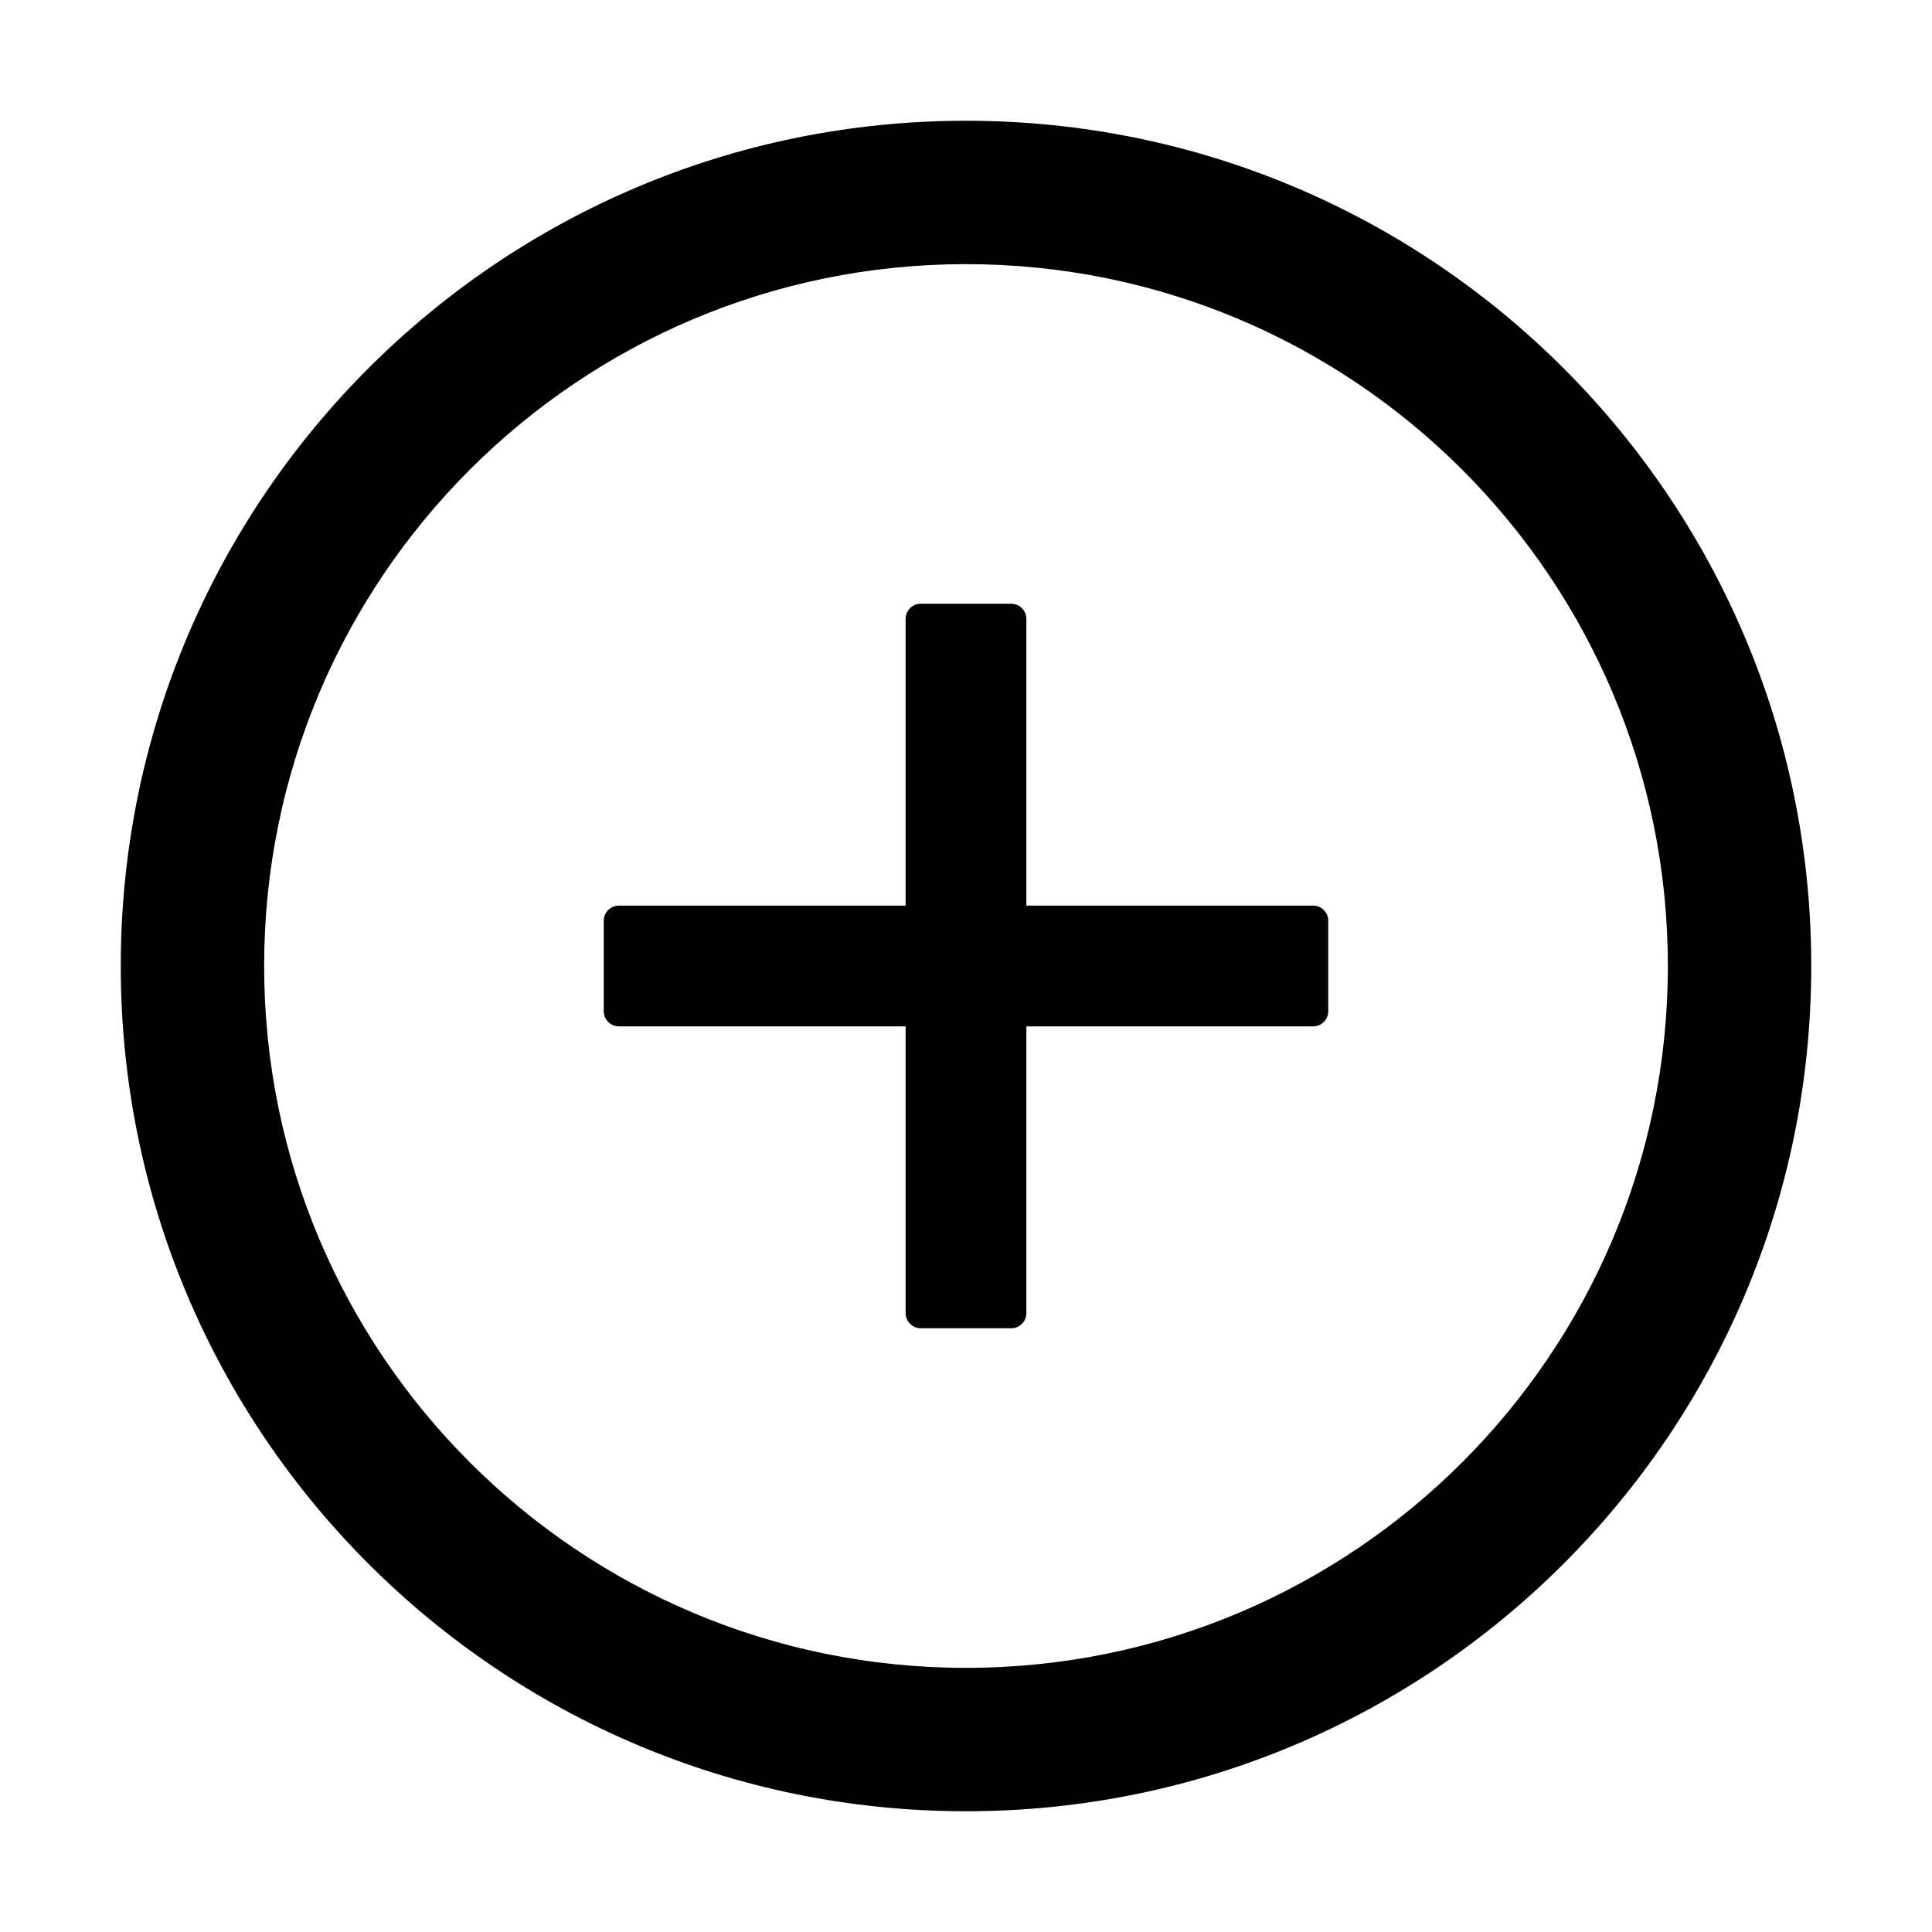
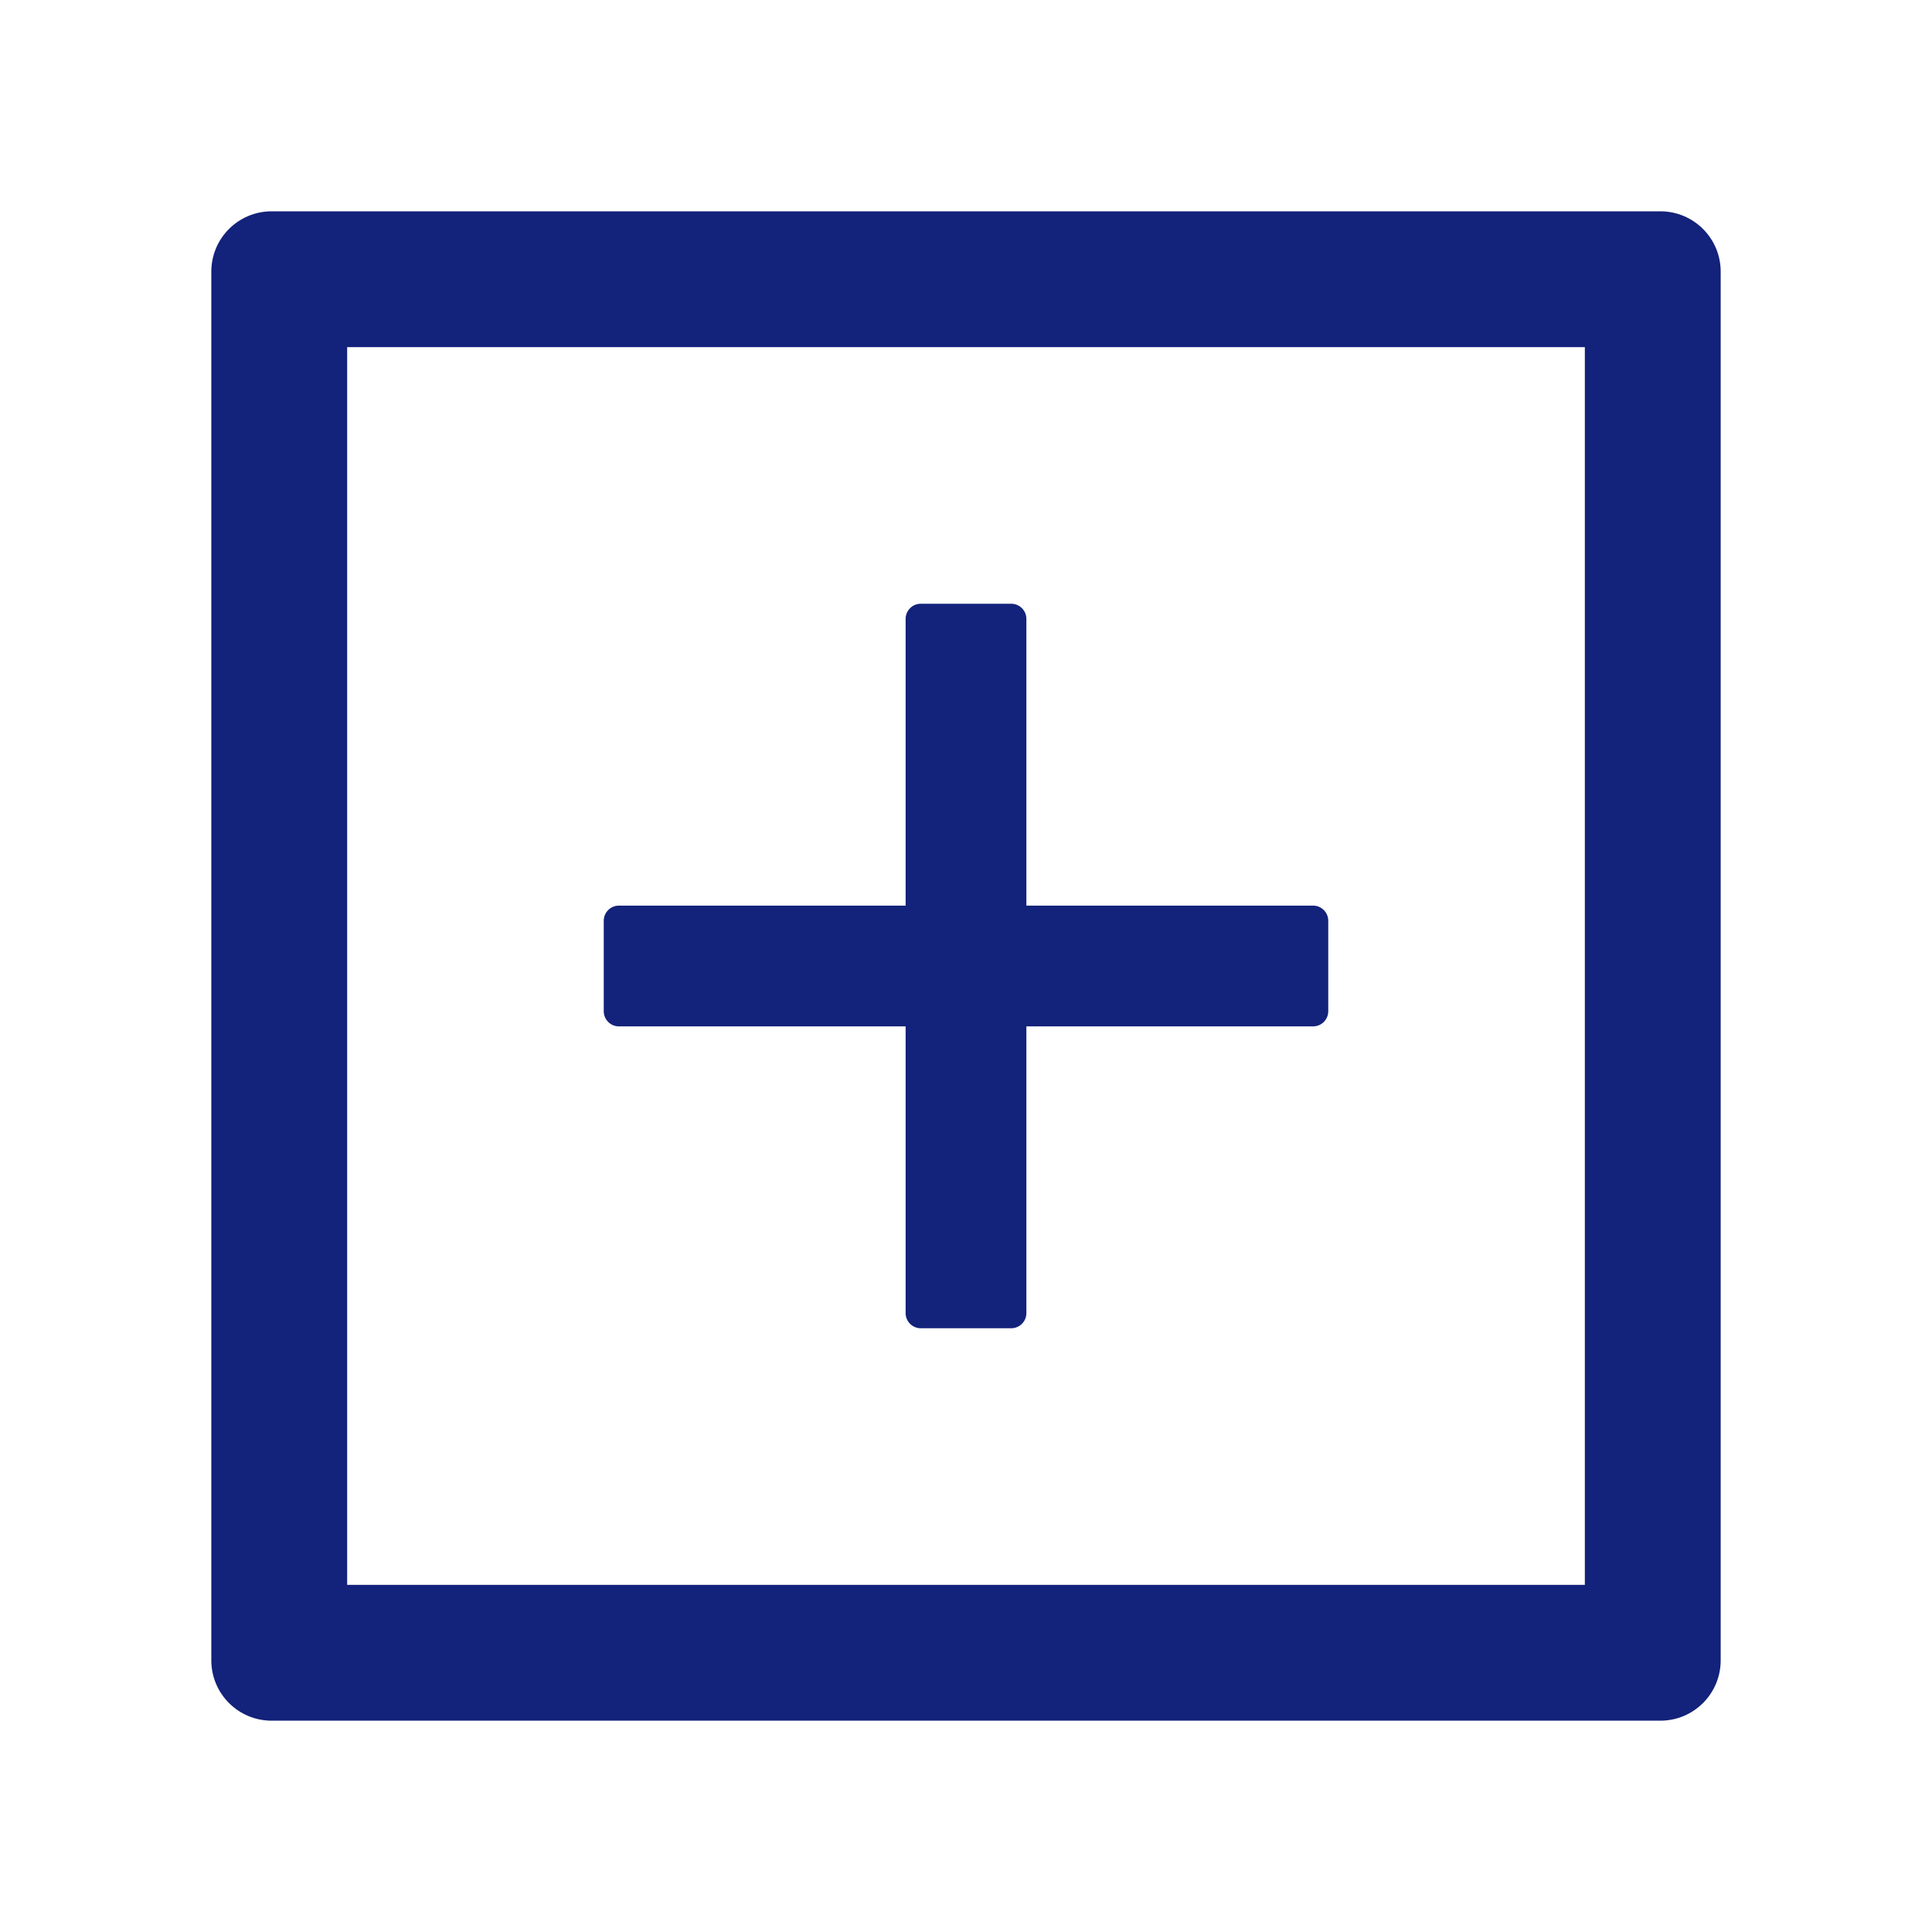
- <svg xmlns="http://www.w3.org/2000/svg" t="1611591006586" class="icon" viewBox="0 0 1024 1024" version="1.1" p-id="9040" width="200" height="200">
-   <path d="M696 480H544V328c0-4.4-3.6-8-8-8h-48c-4.4 0-8 3.6-8 8v152H328c-4.4 0-8 3.6-8 8v48c0 4.4 3.6 8 8 8h152v152c0 4.4 3.6 8 8 8h48c4.4 0 8-3.6 8-8V544h152c4.4 0 8-3.6 8-8v-48c0-4.4-3.6-8-8-8z" p-id="9041" />
-   <path d="M512 64C264.6 64 64 264.6 64 512s200.6 448 448 448 448-200.6 448-448S759.4 64 512 64z m0 820c-205.4 0-372-166.6-372-372s166.6-372 372-372 372 166.6 372 372-166.6 372-372 372z" p-id="9042" />
+ <svg xmlns="http://www.w3.org/2000/svg" t="1611658457781" class="icon" viewBox="0 0 1024 1024" version="1.1" p-id="8932" width="200" height="200">
+   <path d="M328 544h152v152c0 4.4 3.6 8 8 8h48c4.4 0 8-3.6 8-8V544h152c4.4 0 8-3.6 8-8v-48c0-4.4-3.6-8-8-8H544V328c0-4.4-3.6-8-8-8h-48c-4.4 0-8 3.6-8 8v152H328c-4.4 0-8 3.6-8 8v48c0 4.4 3.6 8 8 8z" p-id="8933" fill="#13227a" />
+   <path d="M880 112H144c-17.7 0-32 14.3-32 32v736c0 17.7 14.3 32 32 32h736c17.7 0 32-14.3 32-32V144c0-17.7-14.3-32-32-32z m-40 728H184V184h656v656z" p-id="8934" fill="#13227a" />
</svg>
